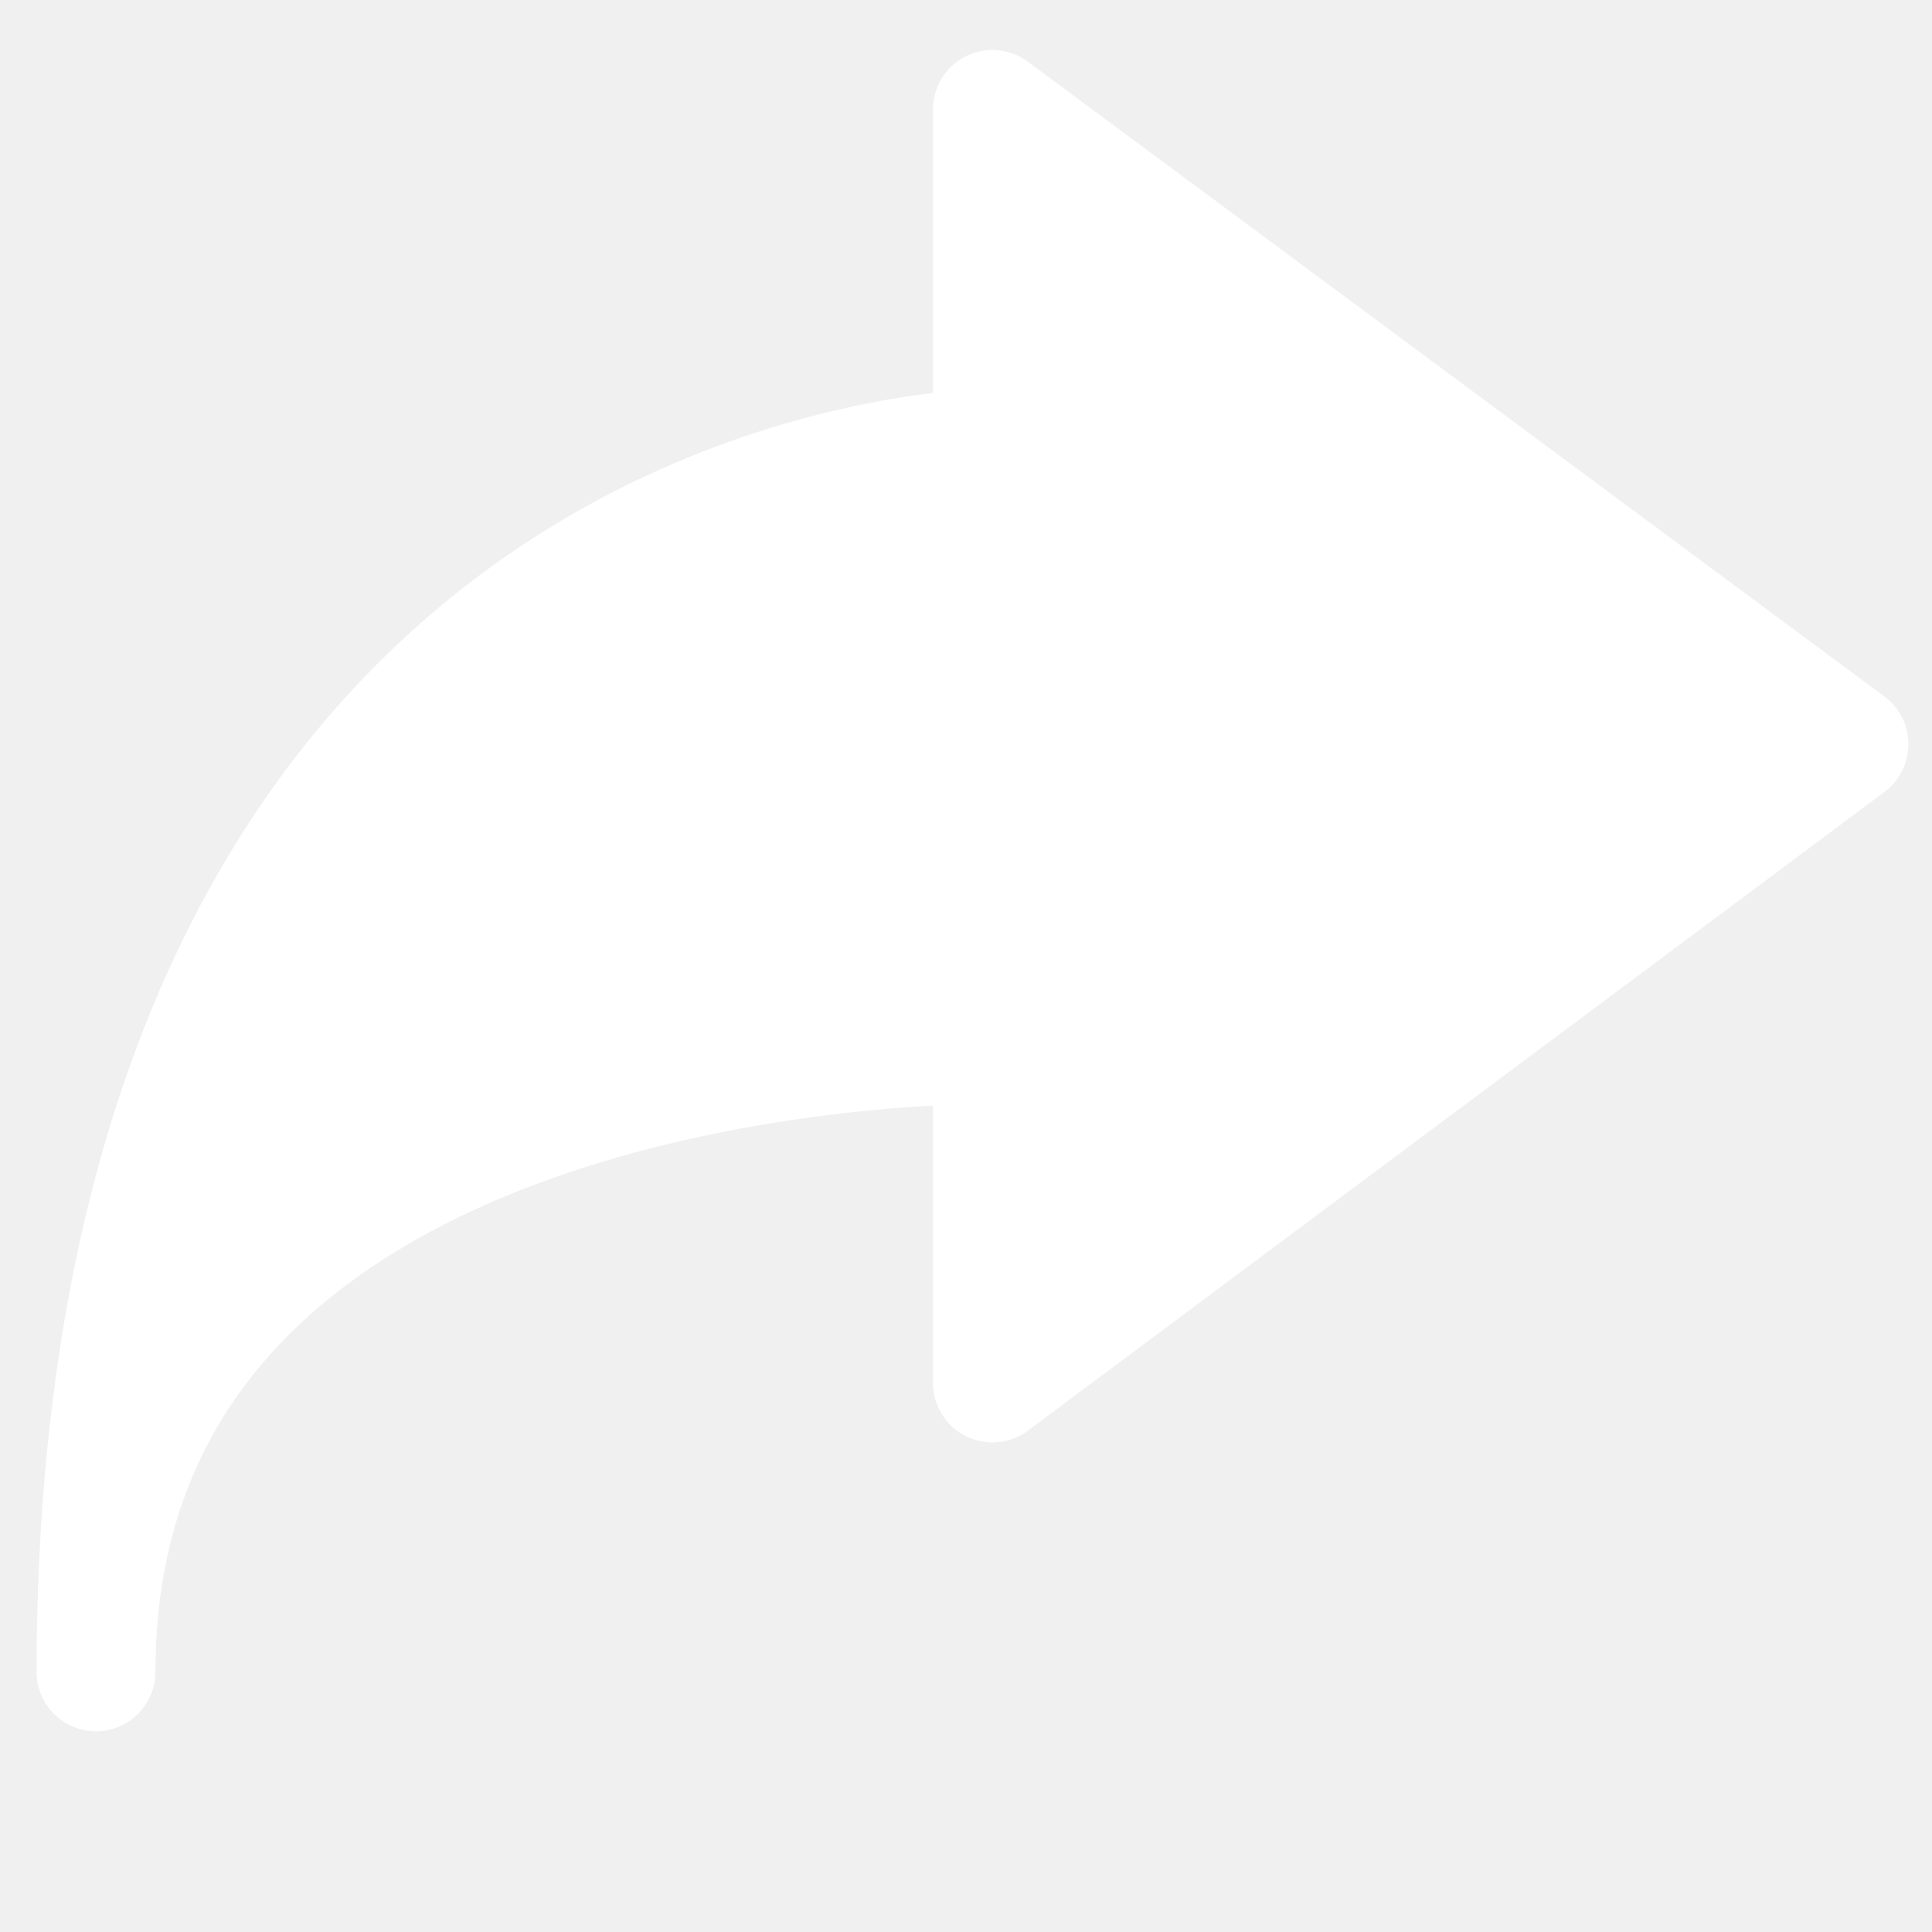
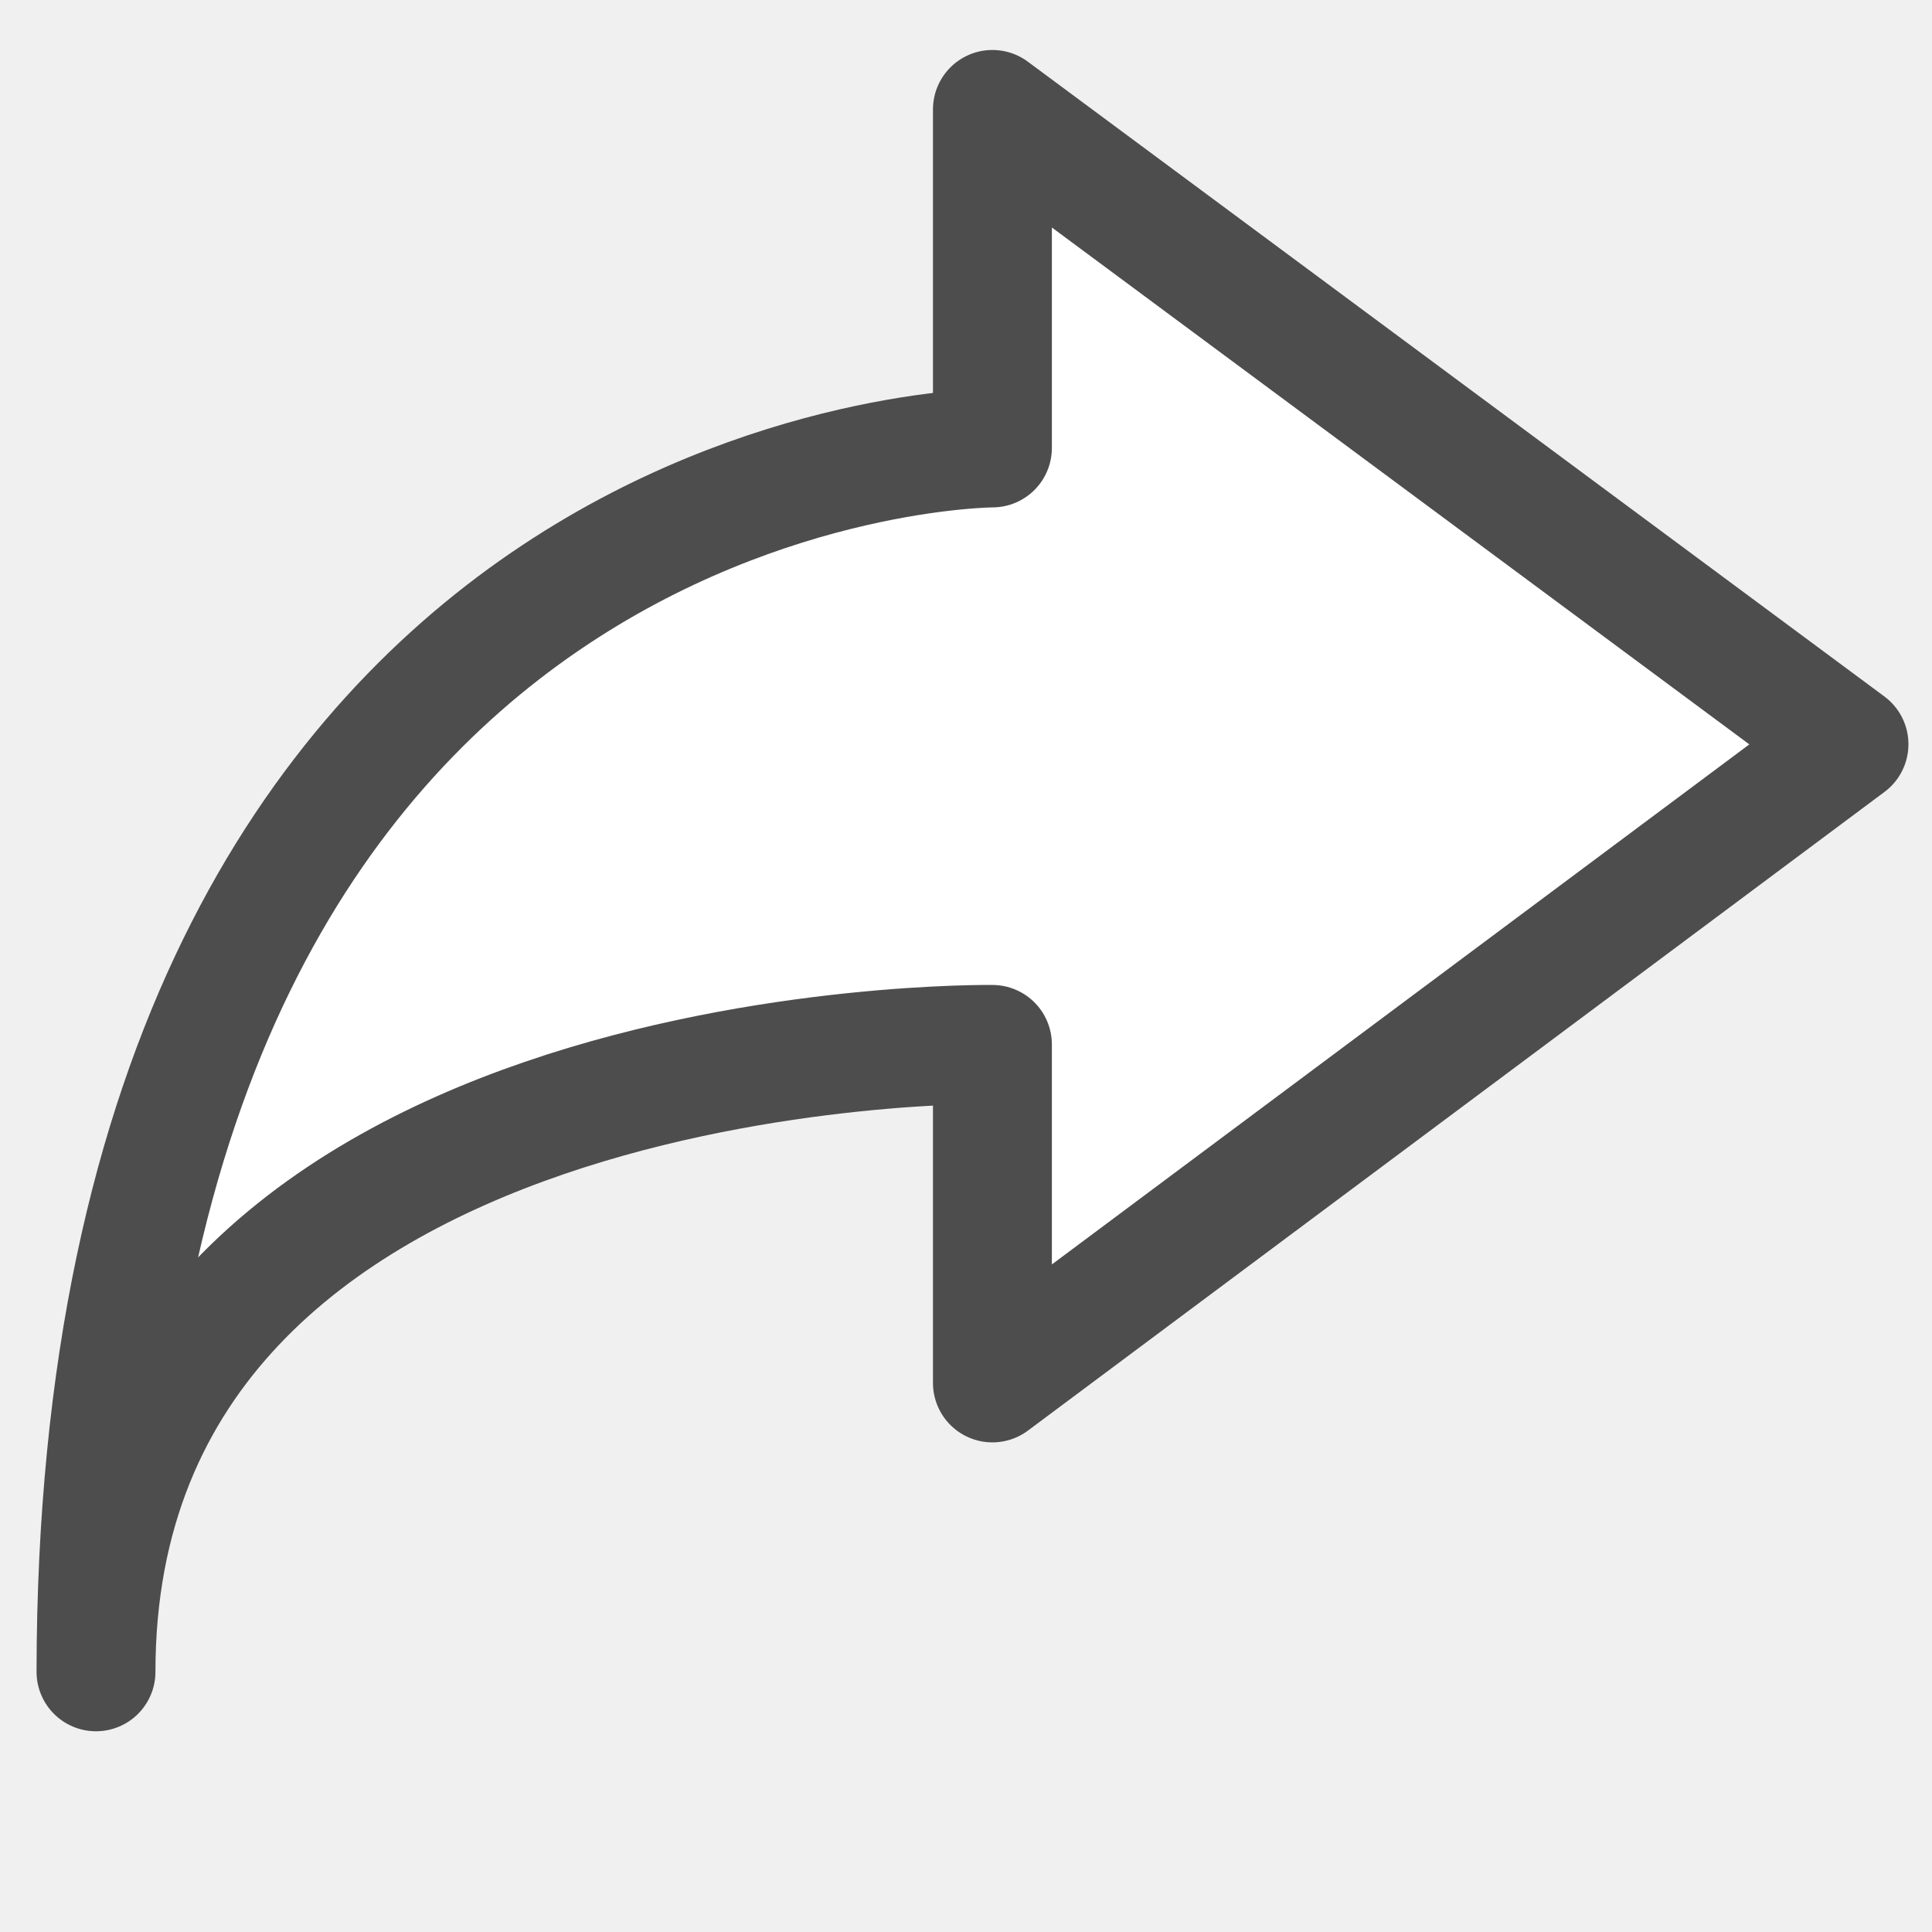
<svg xmlns="http://www.w3.org/2000/svg" viewBox="0 0 512 512">
  <defs>
-     <style>.cls-1{fill:#fff;stroke:#fff;stroke-linecap:round;stroke-linejoin:round;stroke-width:31.51px;}</style>
+     <style>.cls-1{fill:#fff;stroke:#4d4d4d;stroke-linecap:round;stroke-linejoin:round;stroke-width:31.51px;}</style>
  </defs>
  <g id="Layer_11" data-name="Layer 11">
    <path class="cls-1" d="M263,118.71V29L490,197.23,263,366.49V276.78S25.44,273.4,25.44,443.05C25.72,119.35,263,118.71,263,118.71Z" />
  </g>
</svg>
